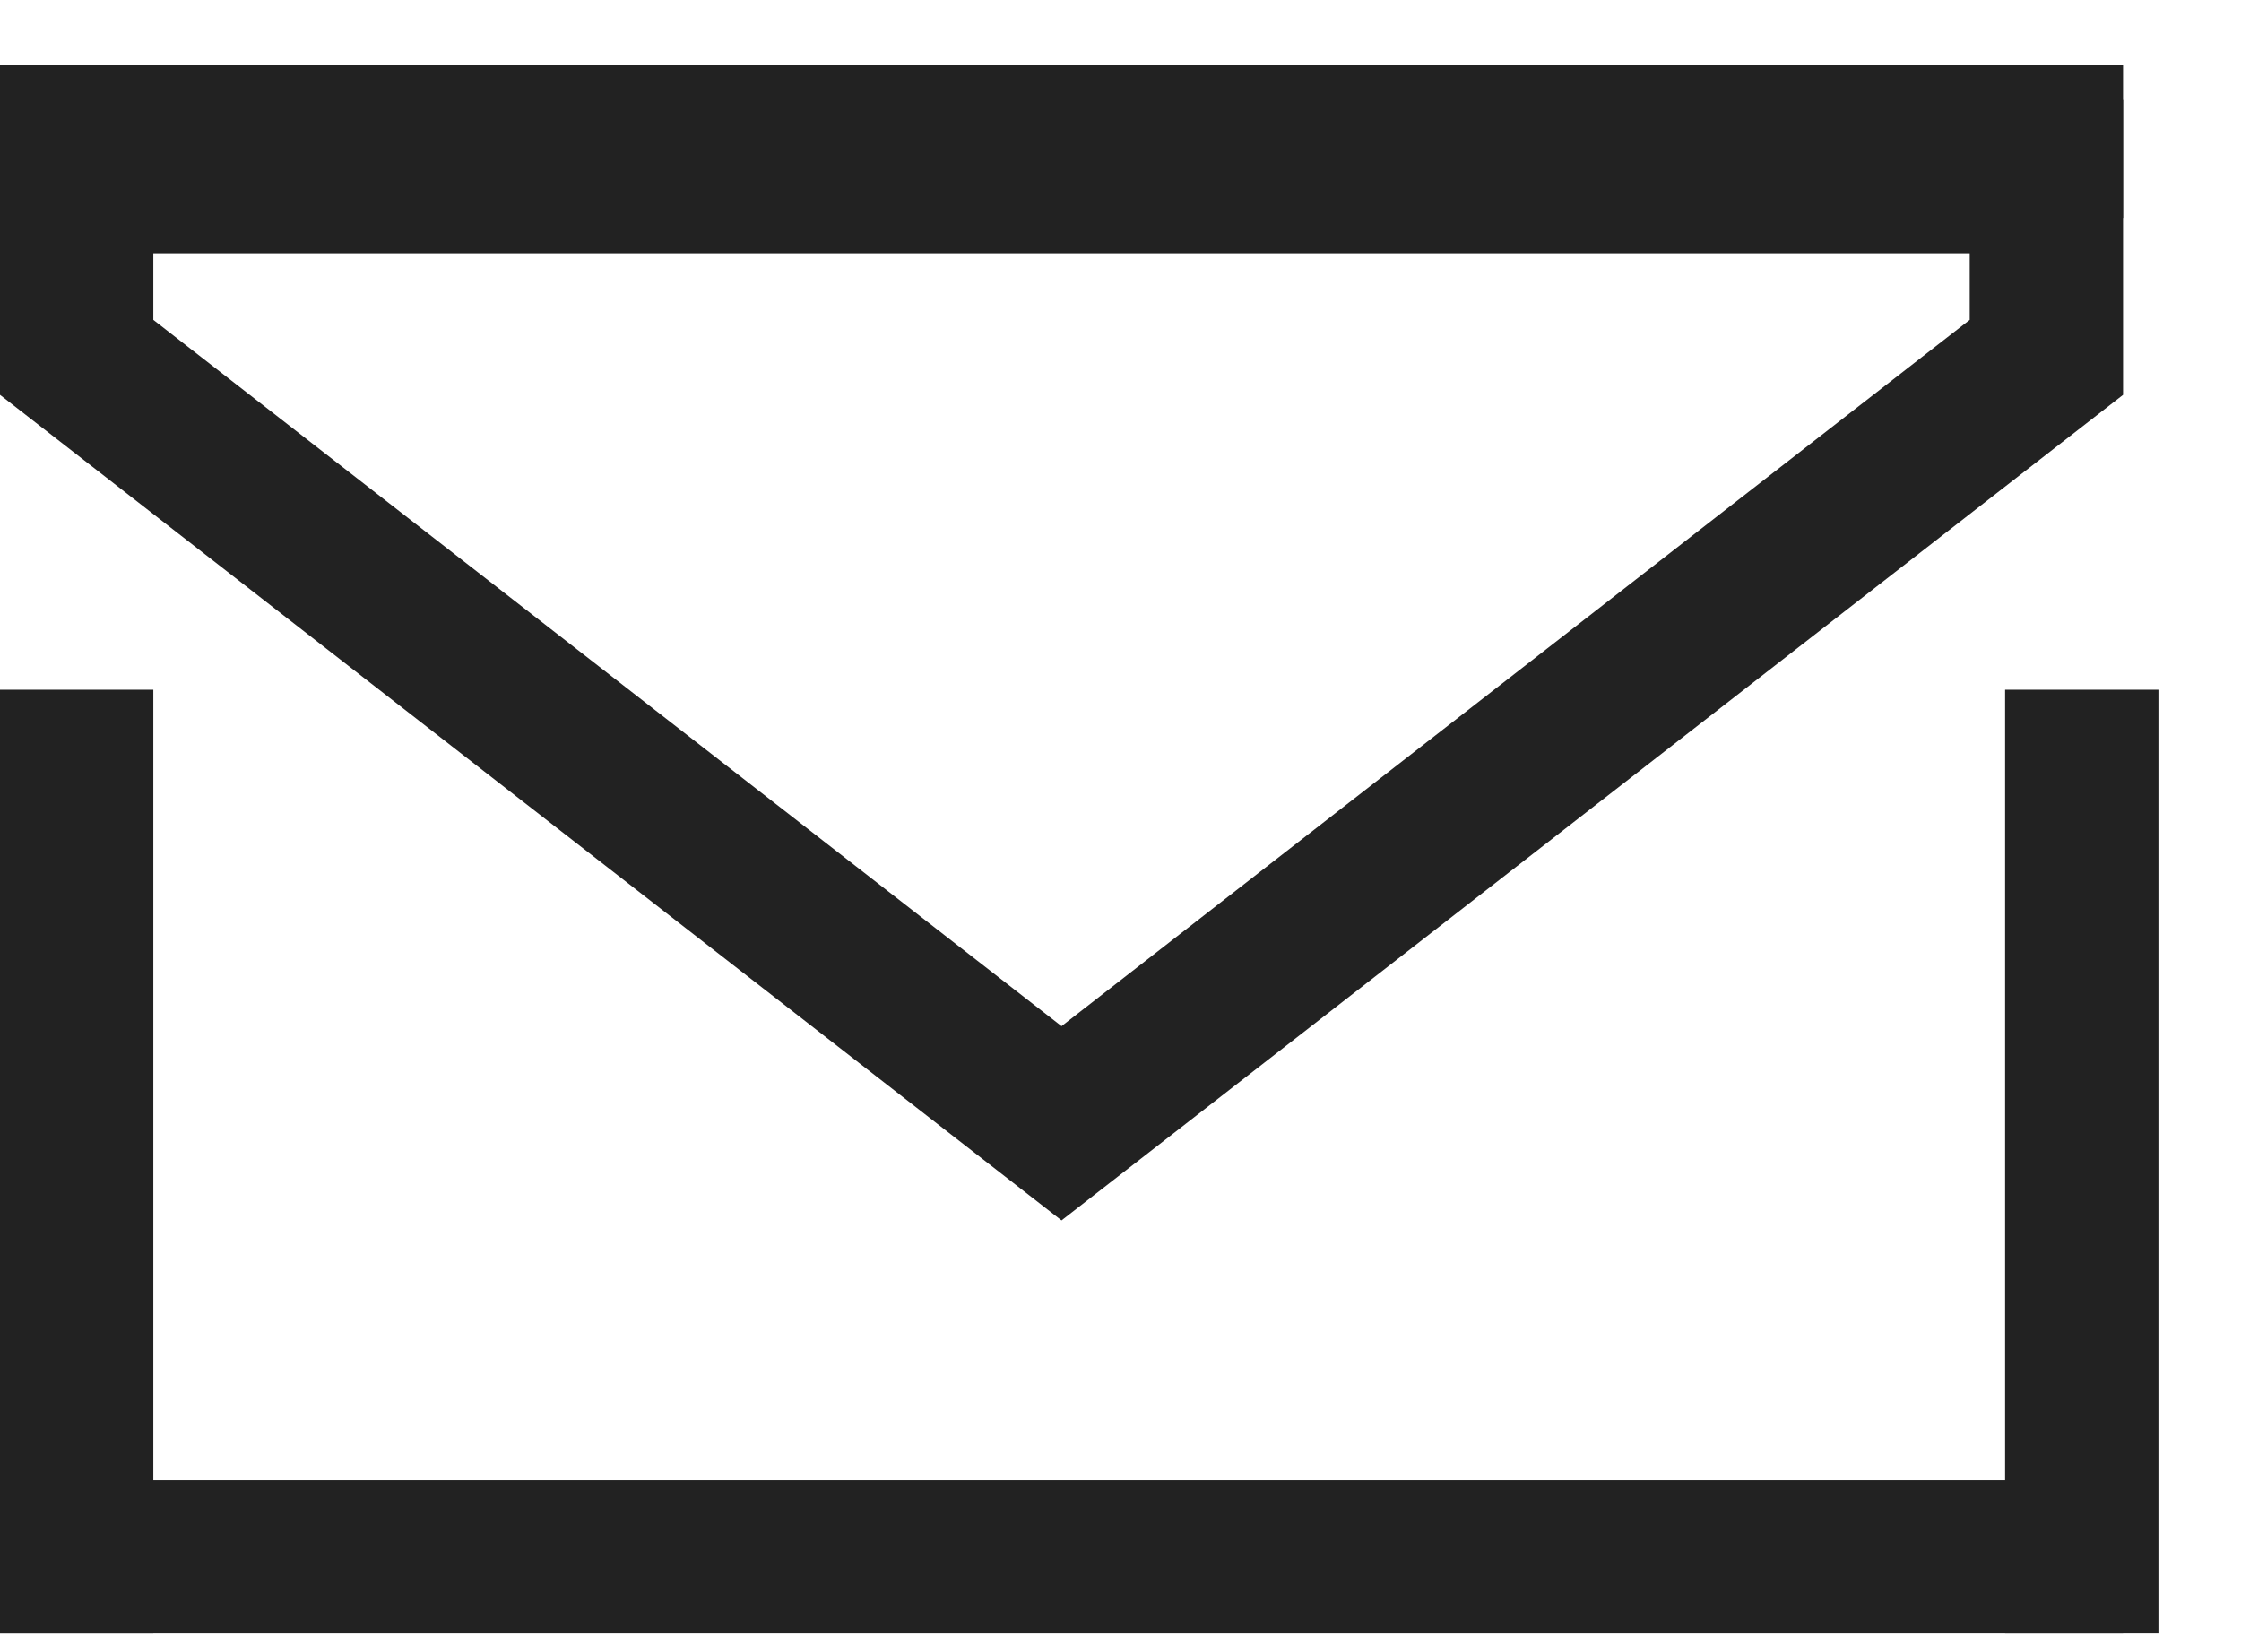
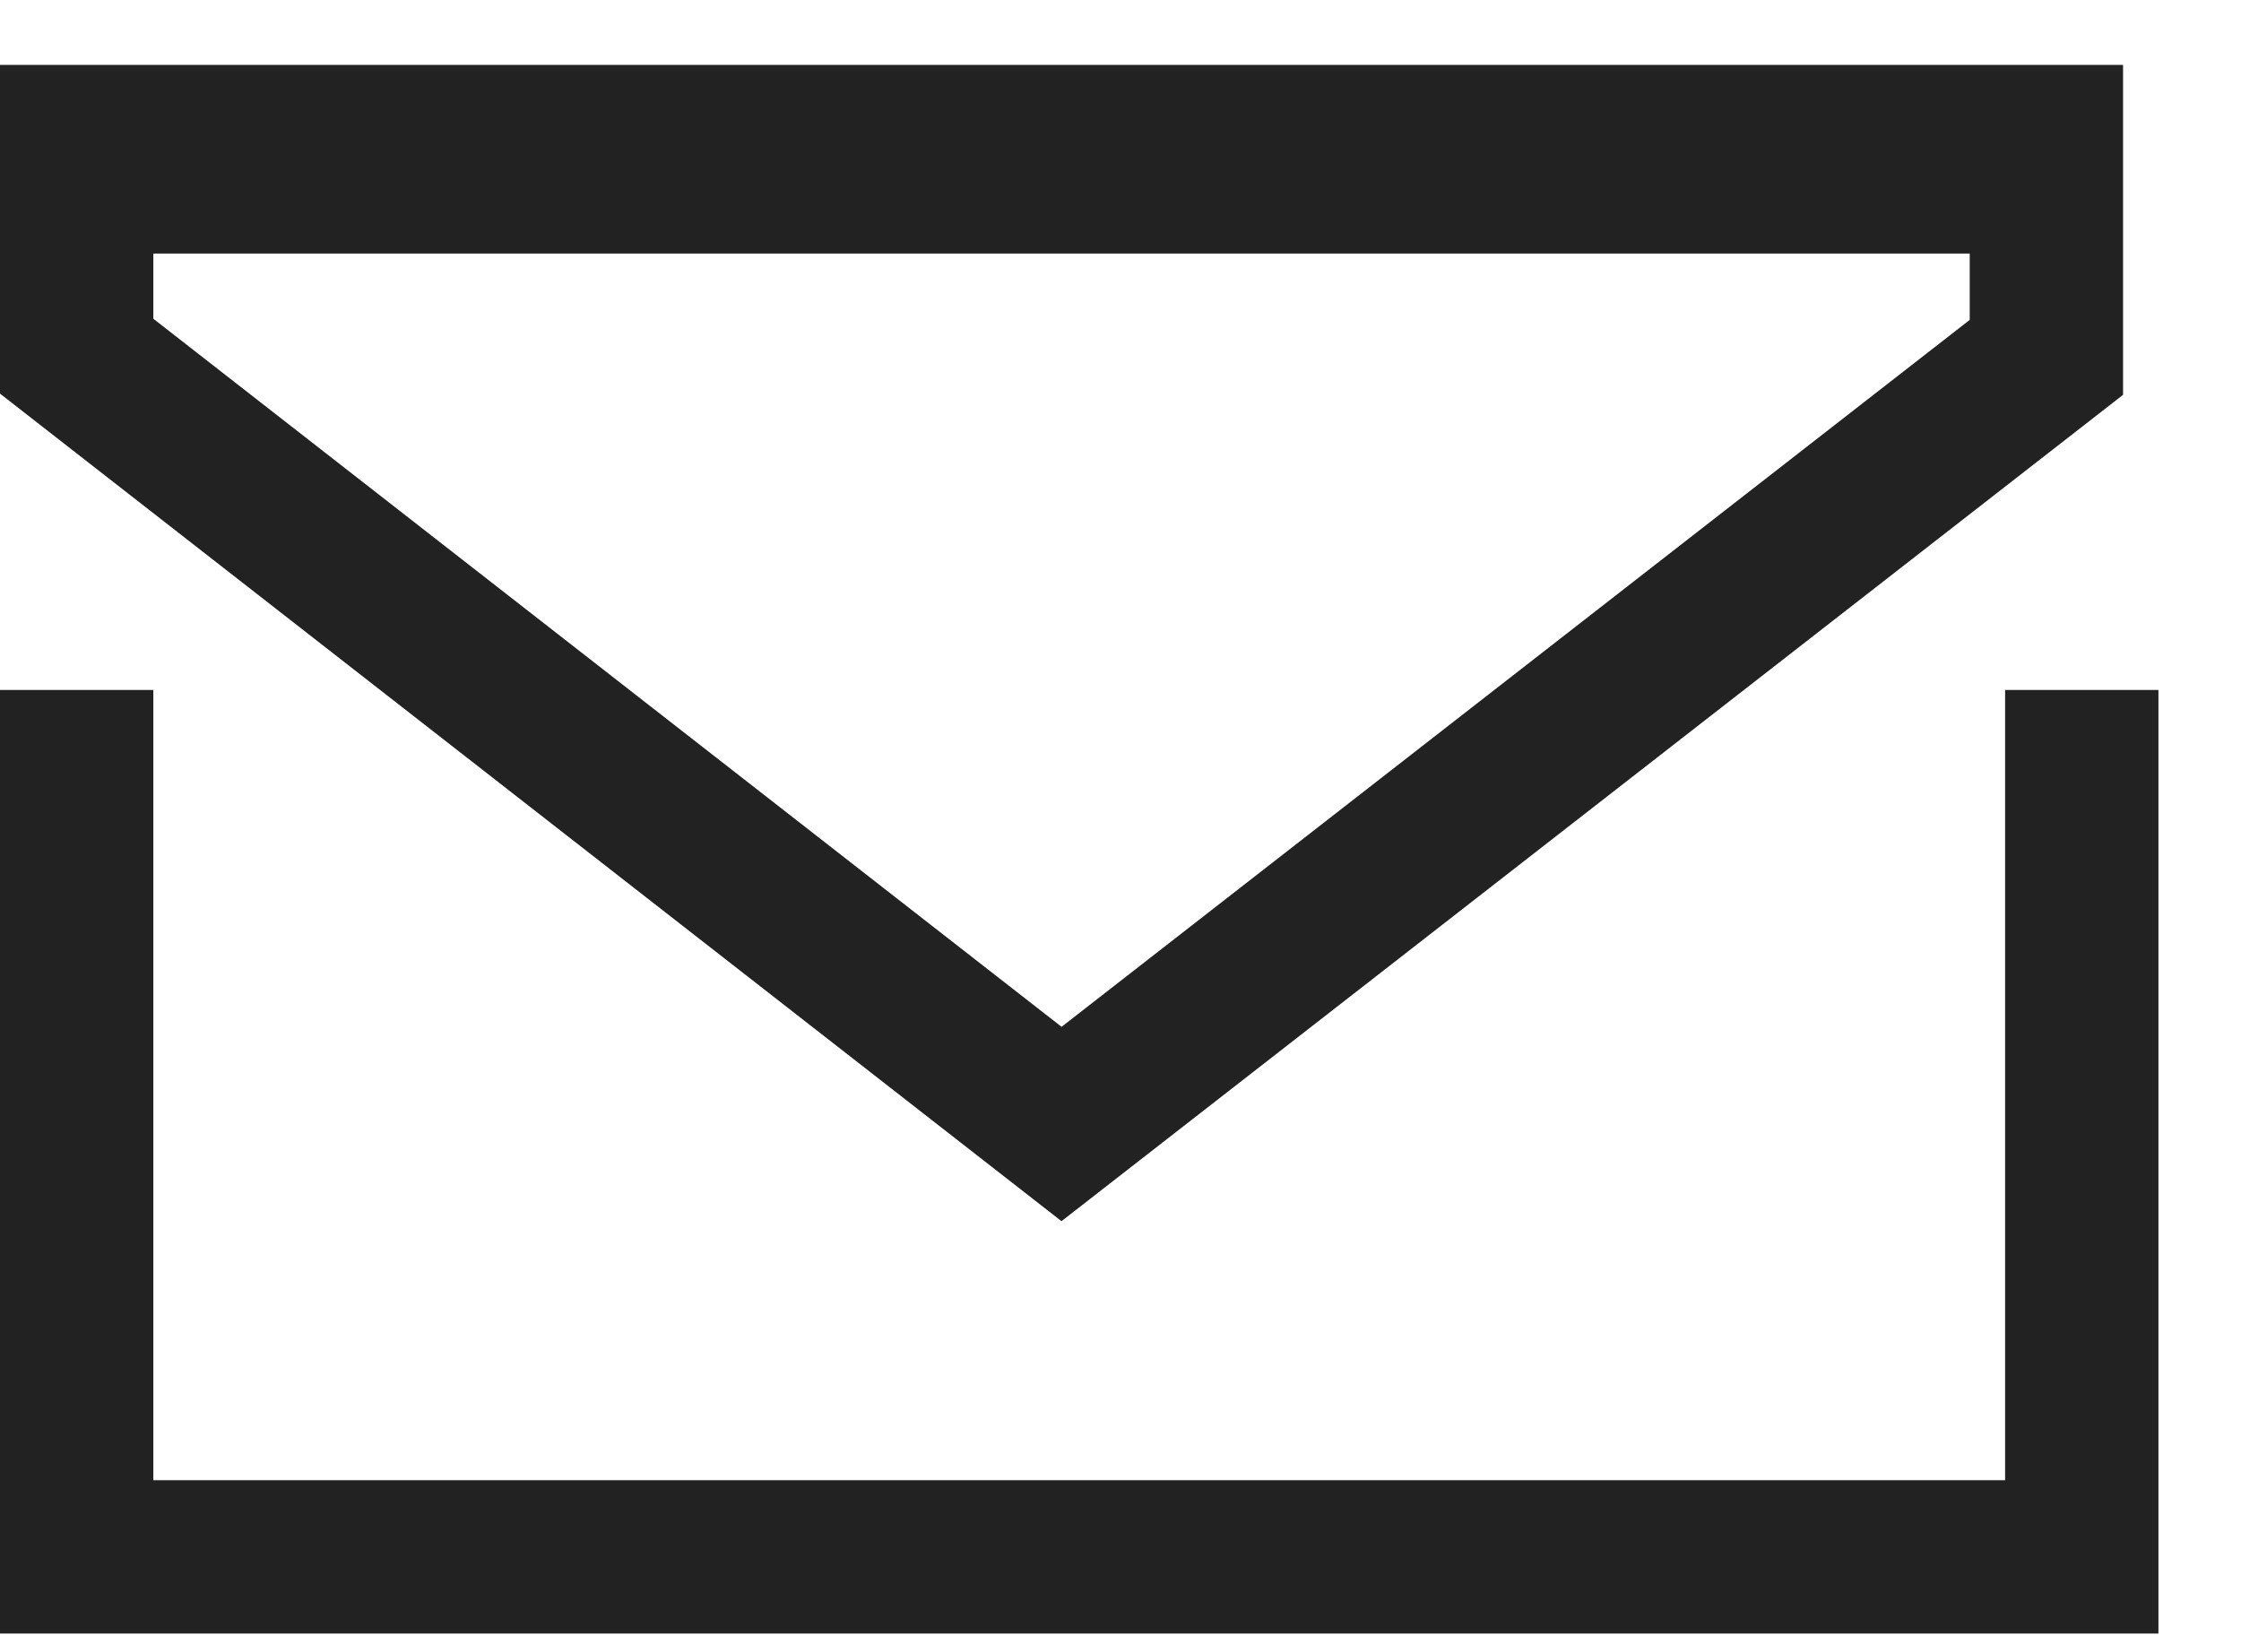
- <svg xmlns="http://www.w3.org/2000/svg" width="19" height="14" viewBox="0 0 19 14" fill="none">
-   <line x1="0.65" y1="5.848" x2="0.65" y2="13.848" stroke="#222222" stroke-width="1.3" />
-   <line x1="17.65" y1="5.848" x2="17.65" y2="13.848" stroke="#222222" stroke-width="1.3" />
-   <line y1="13.198" x2="18" y2="13.198" stroke="#222222" stroke-width="1.3" />
-   <line y1="1.198" x2="18" y2="1.198" stroke="#222222" stroke-width="1.3" />
-   <path d="M17.35 3.03L9 9.524L0.65 3.03V1.498H3.5L9 1.498H14H17.35V3.03Z" stroke="#222222" stroke-width="1.3" />
+ <svg xmlns="http://www.w3.org/2000/svg" width="19" height="14" fill="none">
+   <path stroke="#222" stroke-width="1.3" d="M.65 5.85v8M17.65 5.85v8M0 13.2h18M0 1.2h18M17.35 3.03L9 9.53.65 3.02V1.5h16.7v1.53z" />
</svg>
